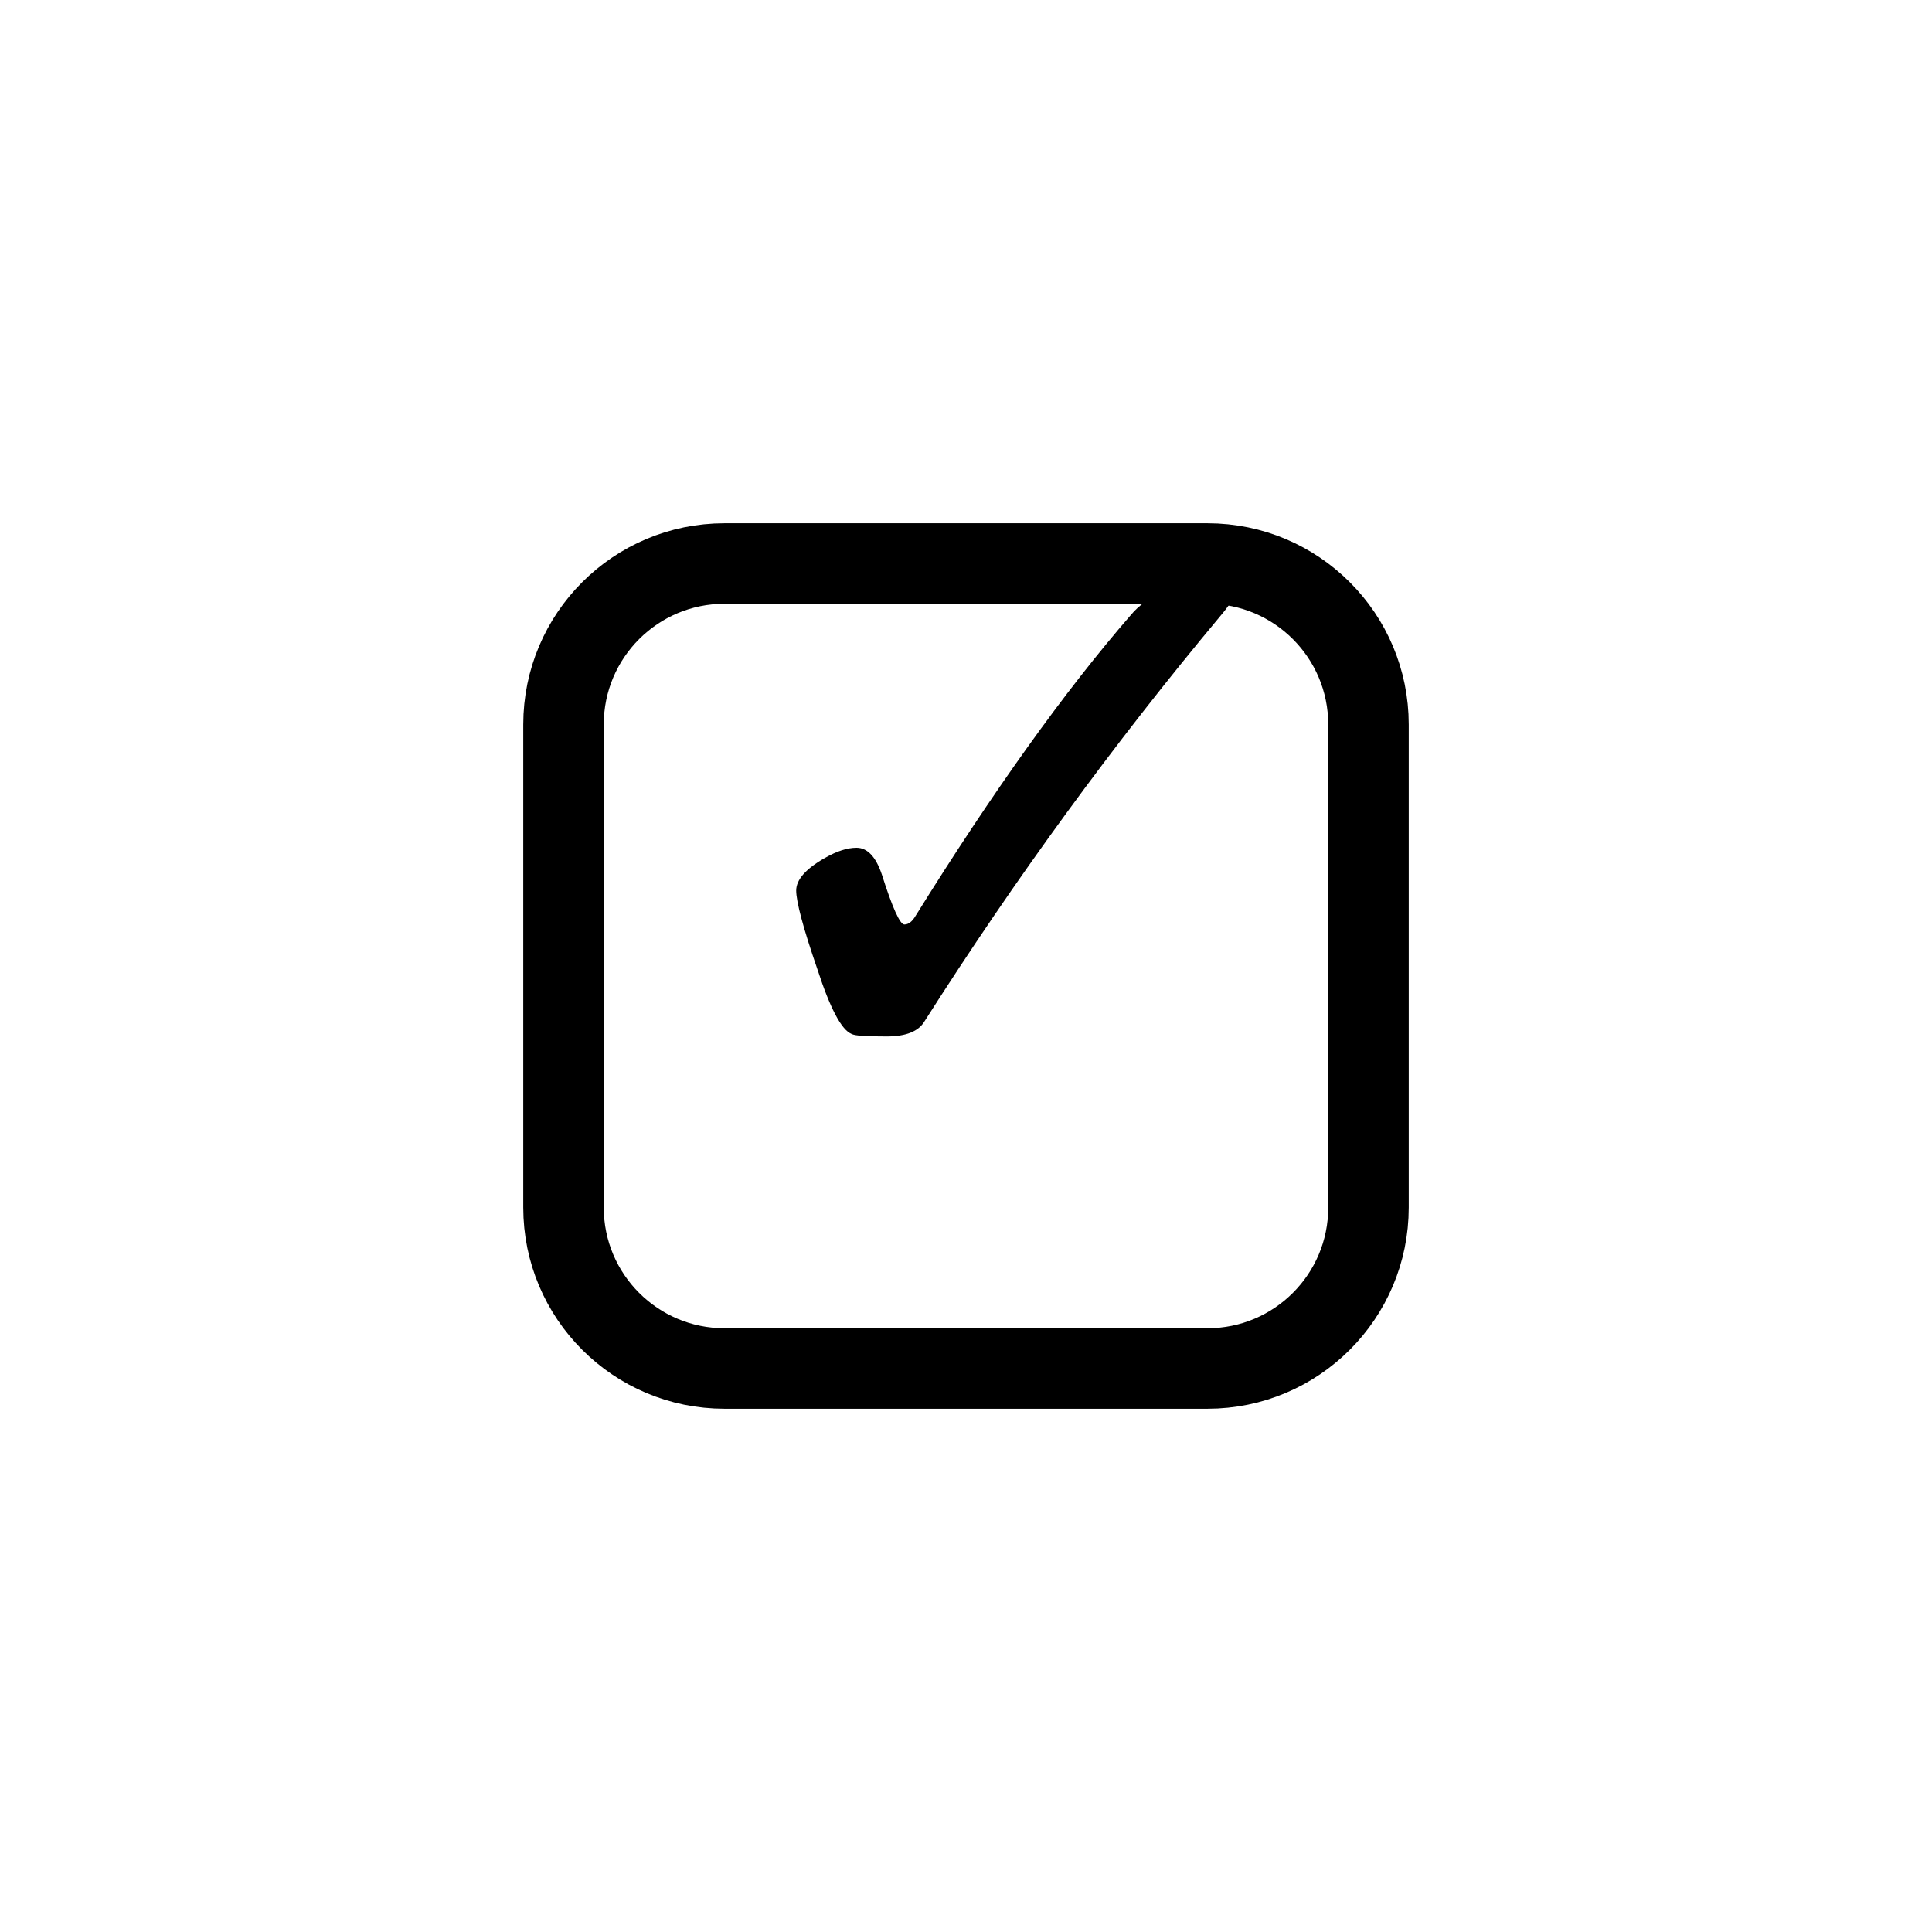
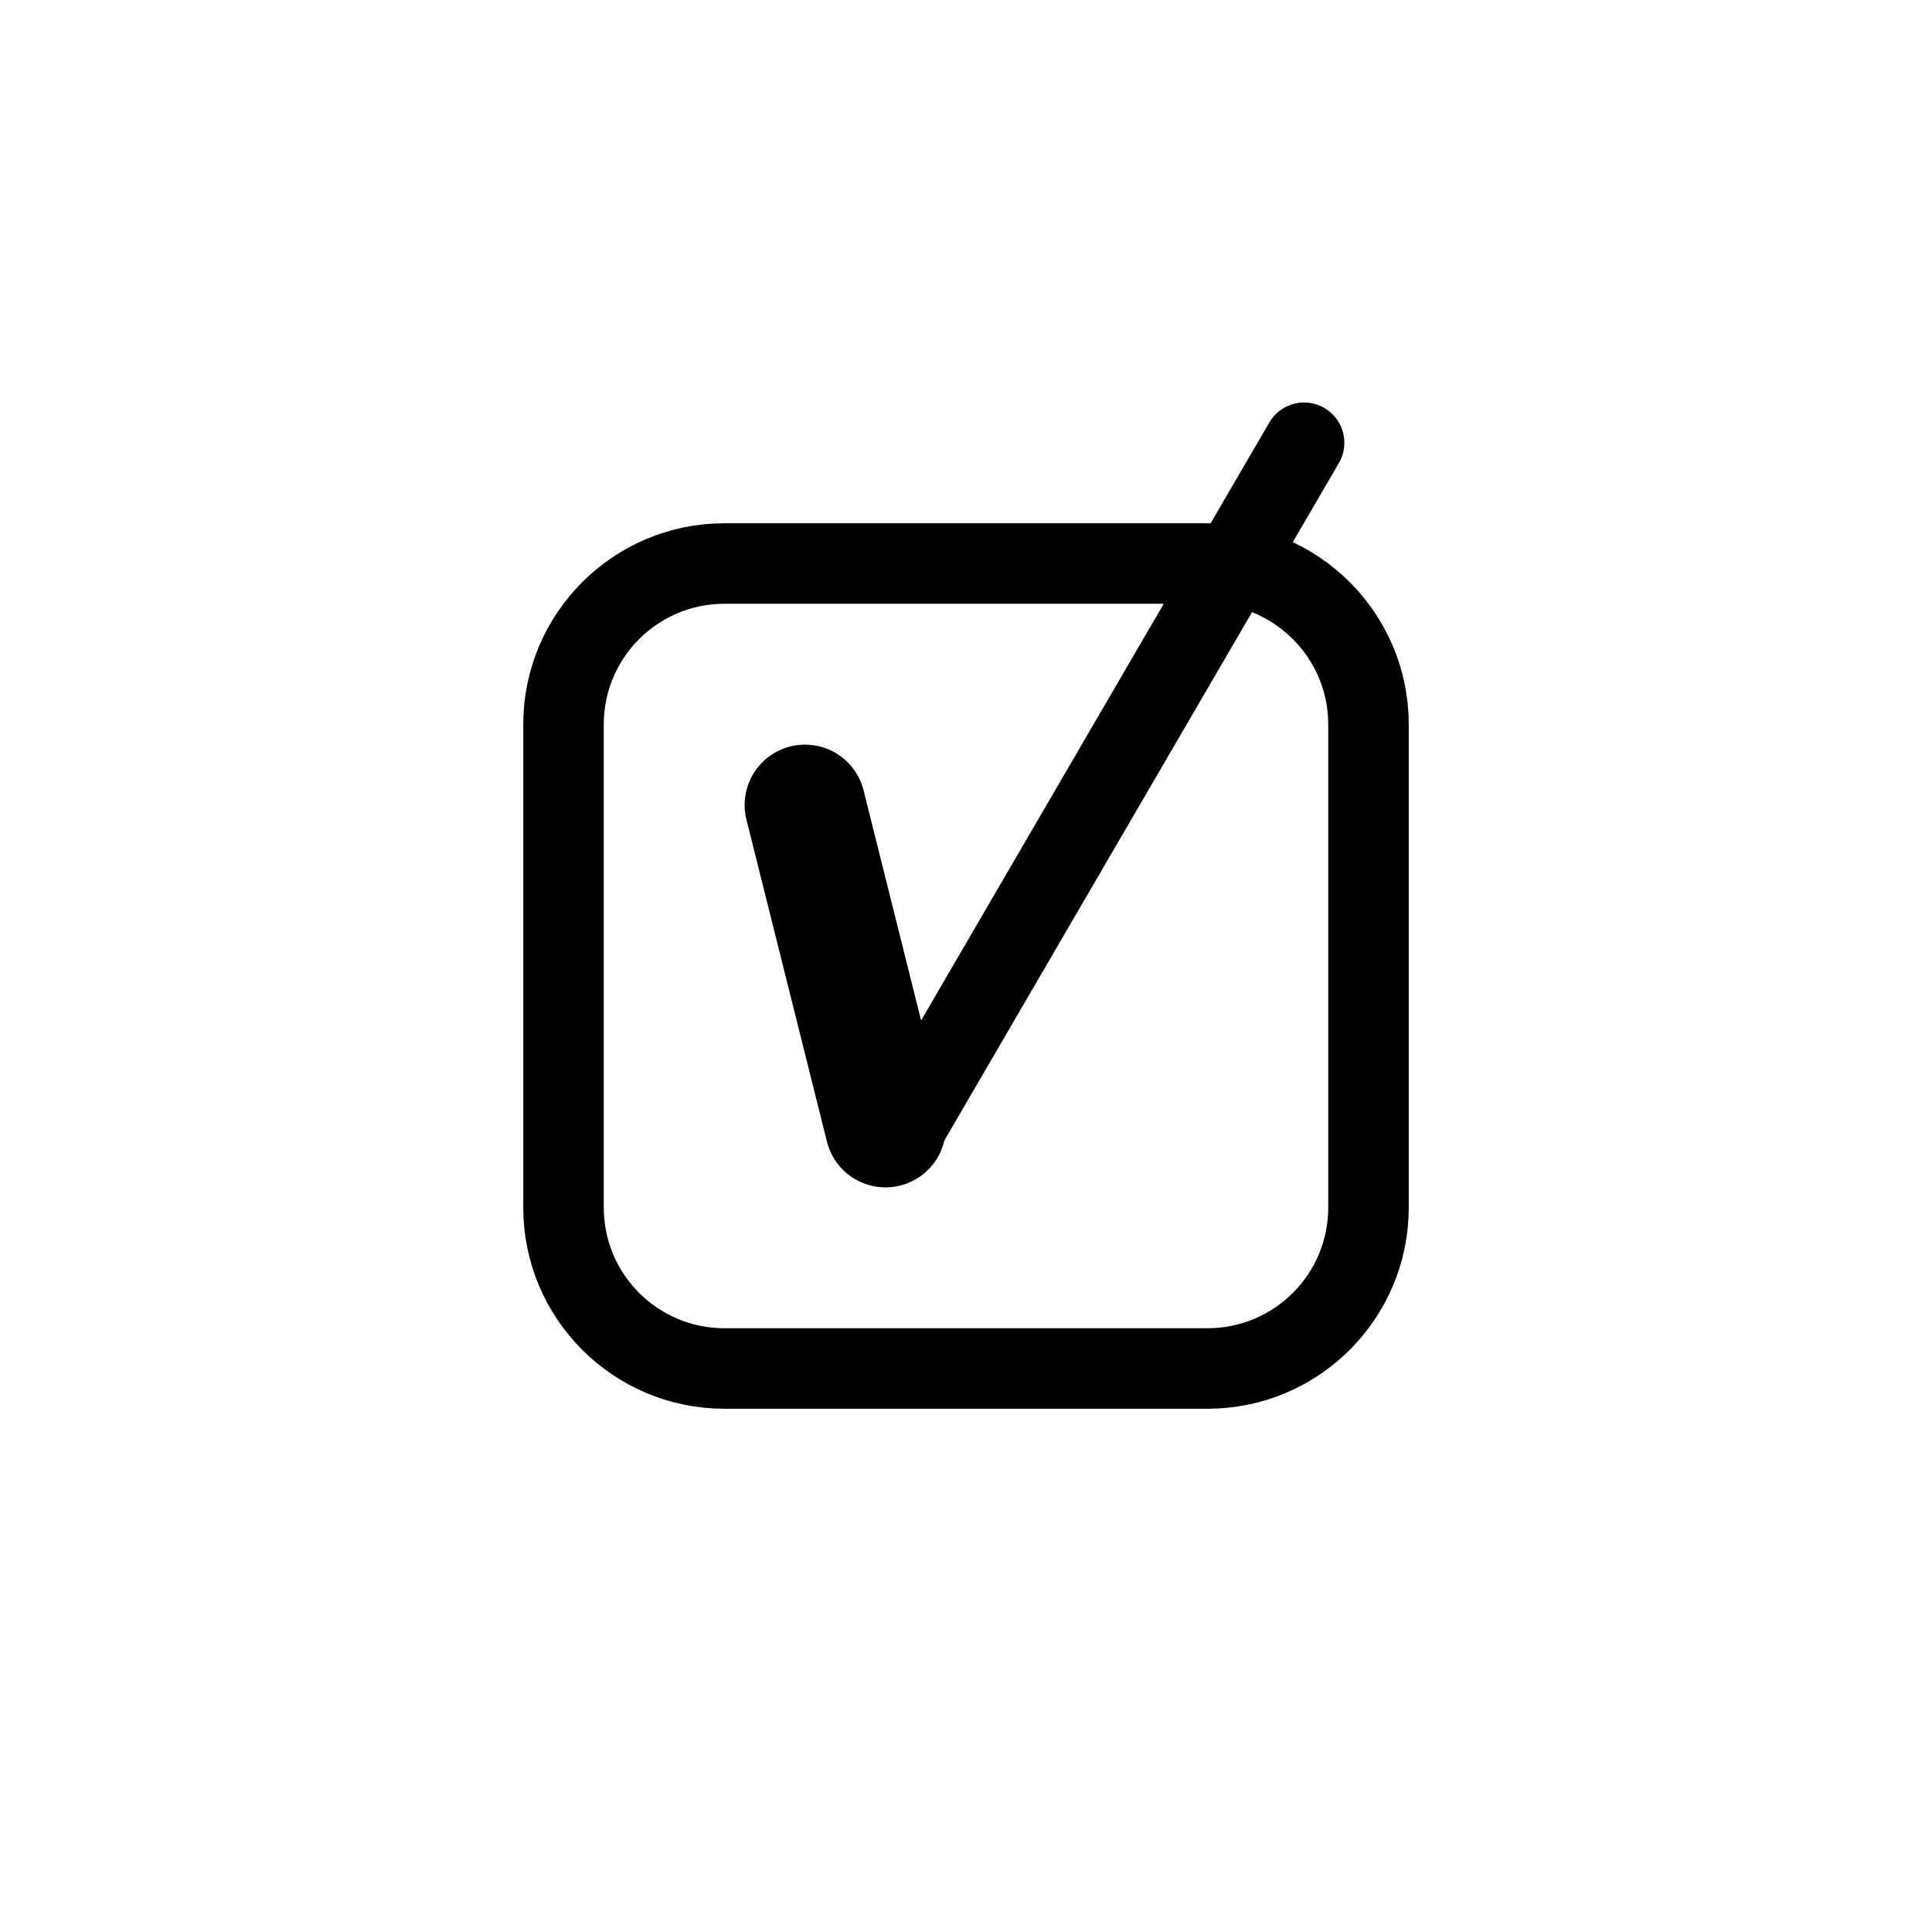
<svg xmlns="http://www.w3.org/2000/svg" width="24" height="24" viewBox="0 0 24 24" baseProfile="full" version="1.1">
-   <text x="9" y="14" fill="rgb(0,0,0)" style="font-family:monospace;font-size:12px;line-height:12px;">✓</text>
  <rect x="7" y="7" width="10" height="10" rx="2" ry="2" style="stroke:rgb(0,0,0);stroke-width:1;fill:transparent;" />
+   <line x1="10" y1="10" x2="11" y2="14" style="stroke:rgb(0,0,0);stroke-width:1.5;" stroke-linecap="round" />
+   <line x1="11.25" y1="14" x2="16.2" y2="5.5" style="stroke:rgb(0,0,0);stroke-width:1;" stroke-linecap="round" />
</svg>
